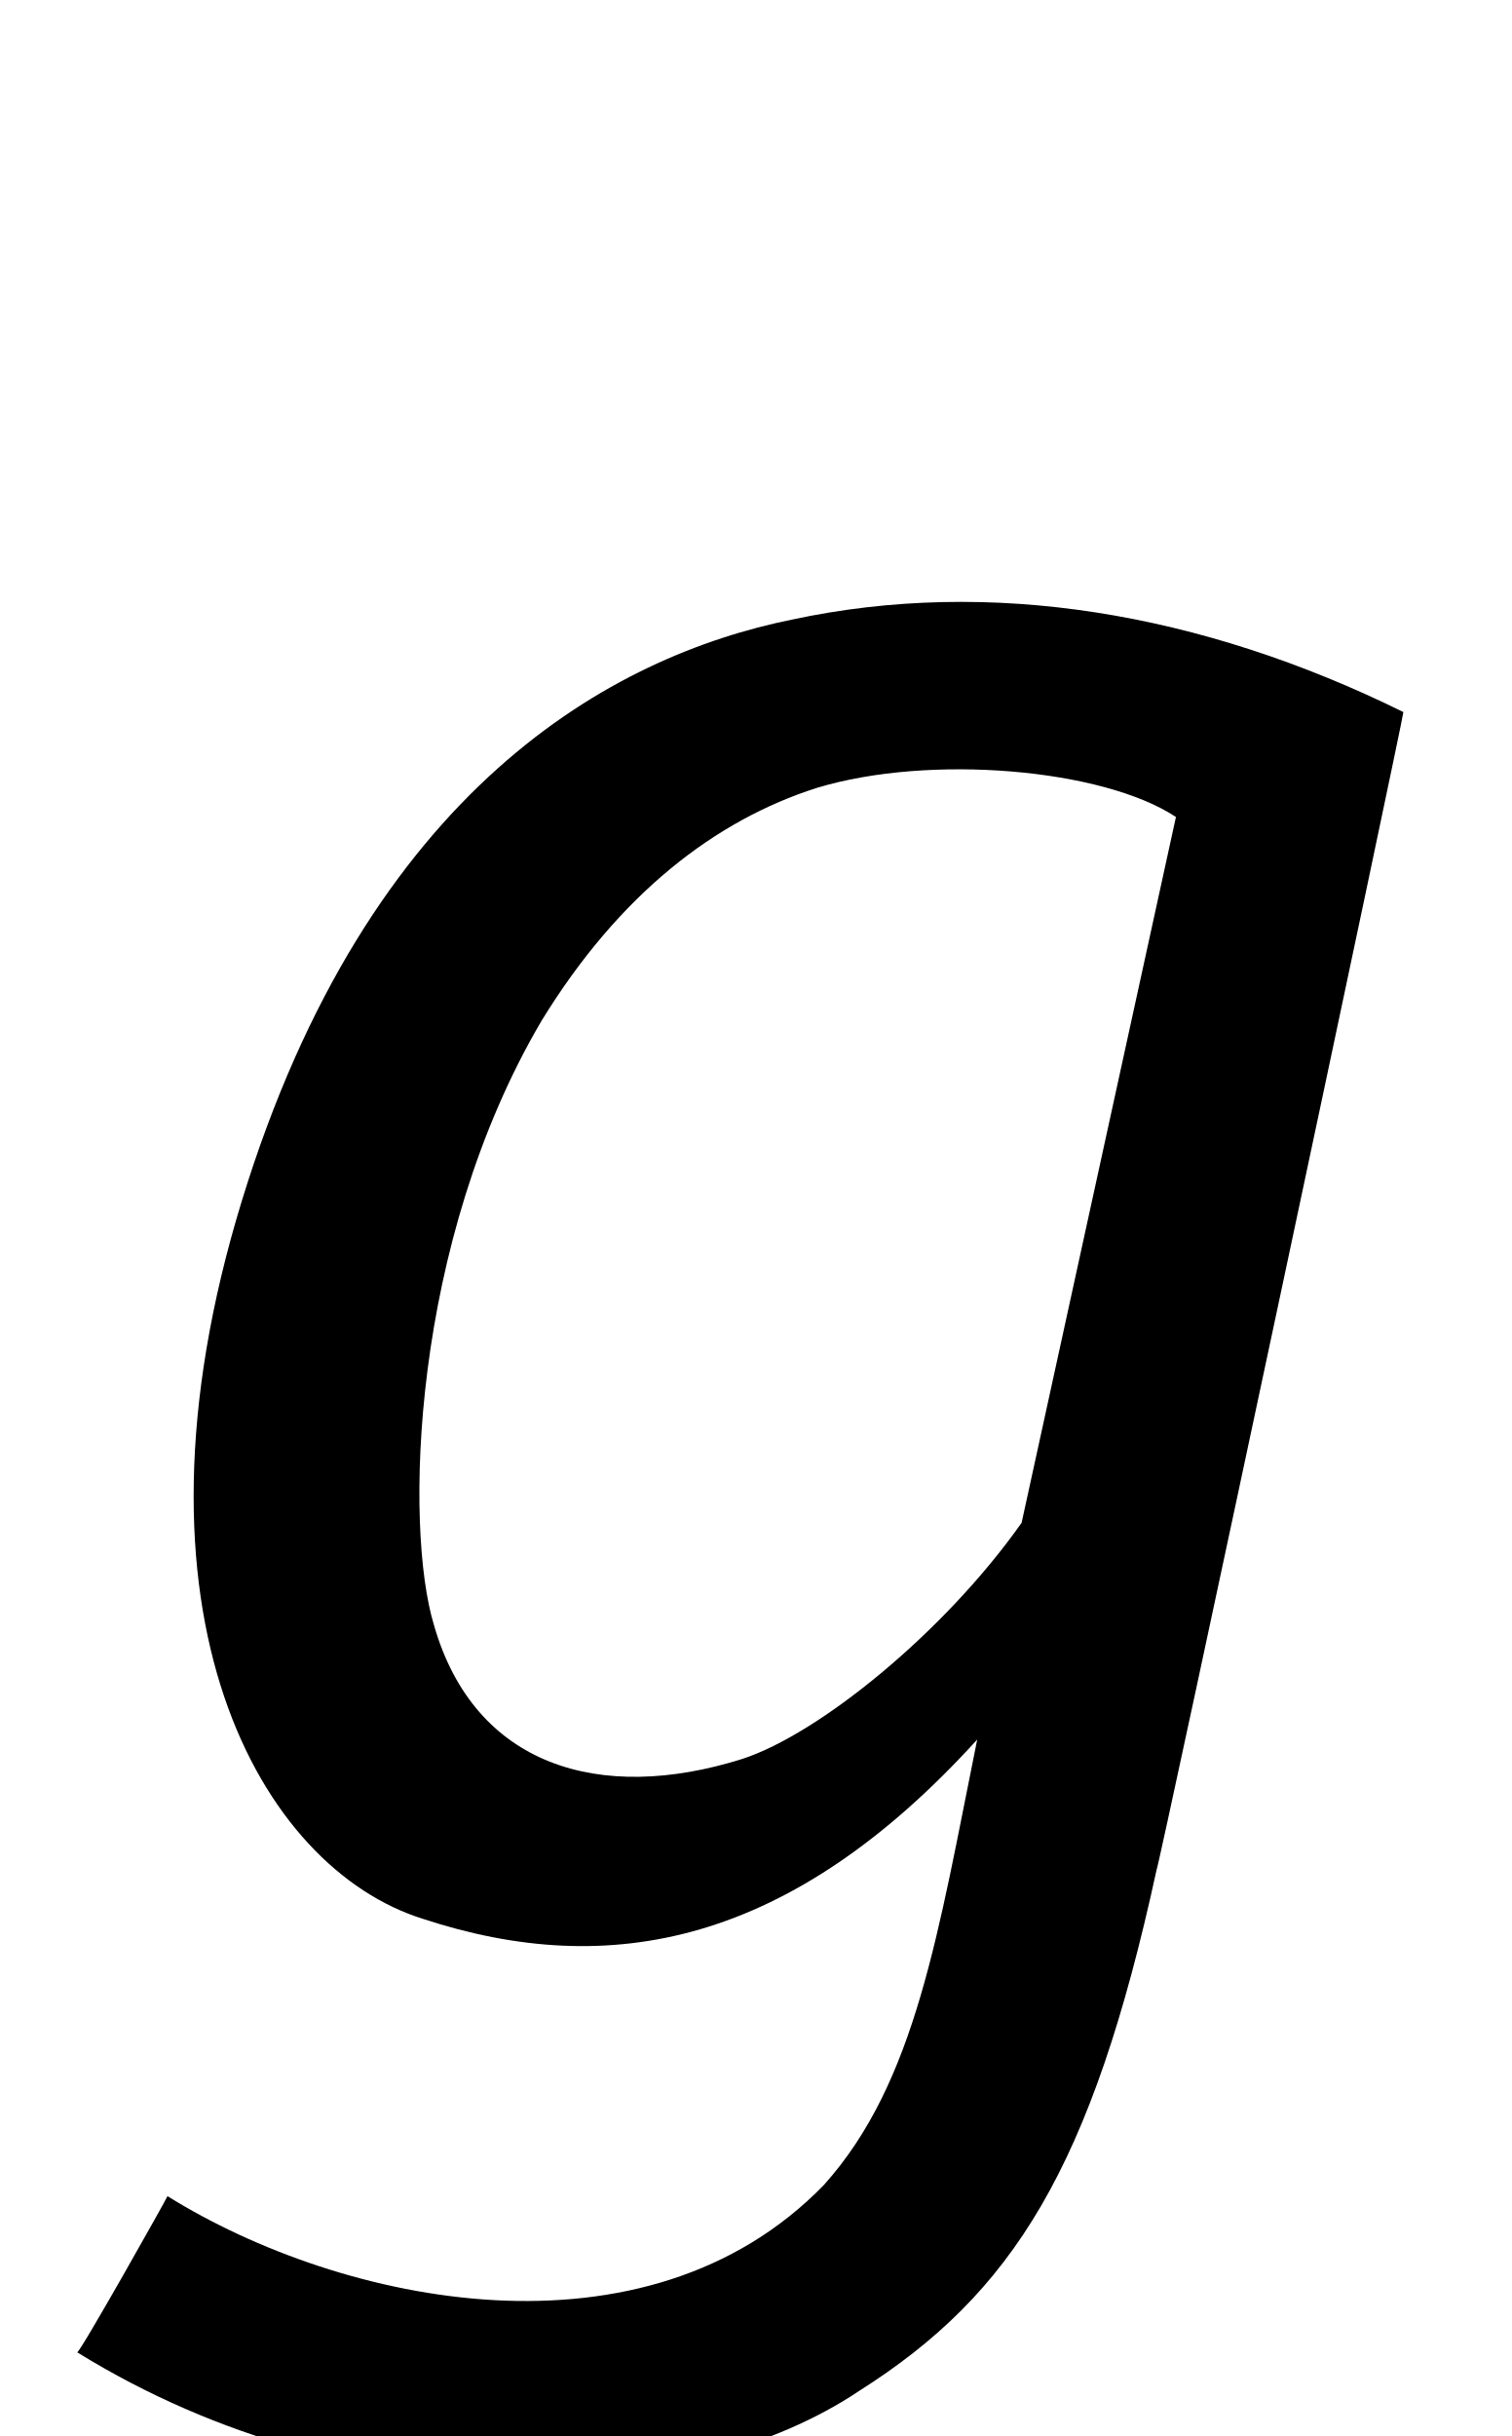
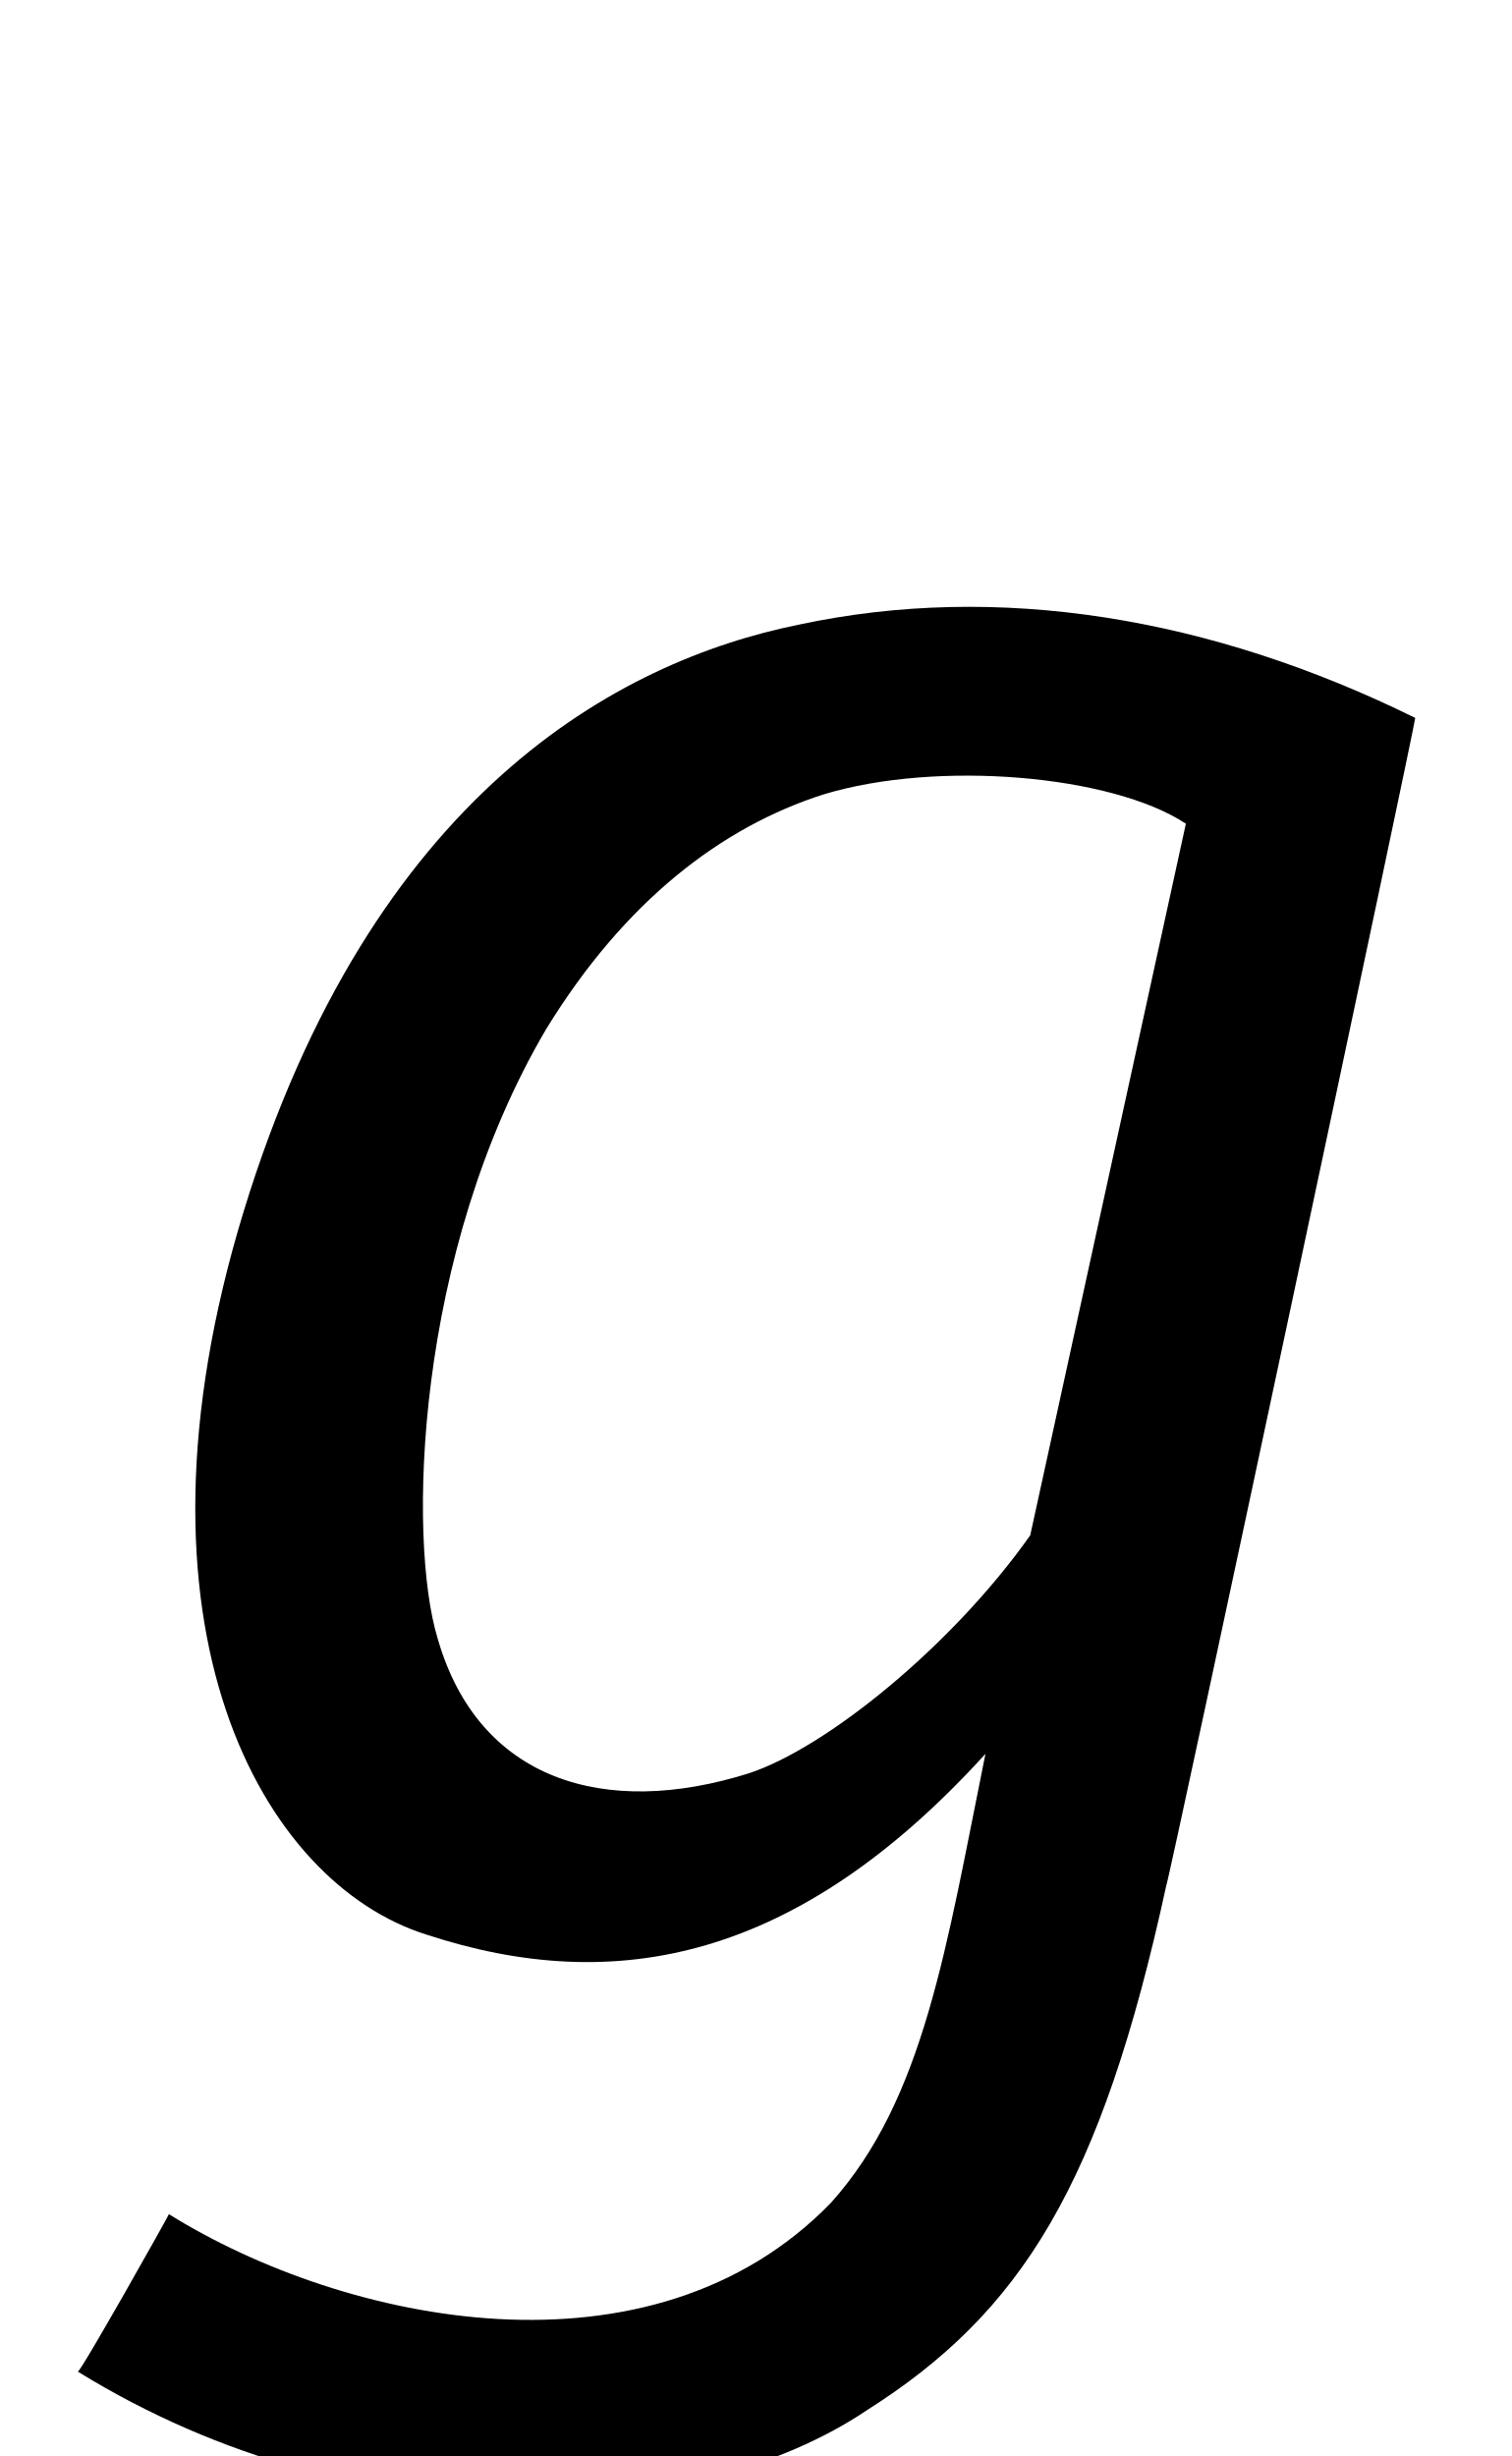
- <svg xmlns="http://www.w3.org/2000/svg" viewBox="0 0 1210 1950">
+ <svg xmlns="http://www.w3.org/2000/svg" viewBox="0 0 1200 1950">
  <path d="M 1123.58,570.00            C 1124.52,571.00 927.45,1497.00 925.95,1497.00              874.09,1735.50 810.91,1836.00 687.72,1914.00              553.74,2004.00 288.47,2023.00 61.78,1883.00              63.72,1884.00 134.03,1759.00 134.09,1758.00              273.98,1845.00 516.92,1896.00 659.69,1749.00              733.68,1666.50 751.16,1546.50 782.39,1392.50              633.15,1556.67 488.57,1585.33 338.52,1536.00              209.05,1495.50 92.01,1293.00 193.55,961.50              295.09,630.00 491.07,525.00 634.00,496.00              792.26,462.00 961.40,490.00 1123.58,570.00 Z            M 941.50,654.00            C 883.07,615.33 744.53,603.33 654.05,630.67              572.80,656.55 495.85,715.59 433.66,817.00              328.82,995.00 323.66,1223.00 347.48,1301.00              379.83,1413.58 479.97,1444.00 594.36,1408.00              655.69,1388.00 755.87,1306.91 817.93,1219.00              817.93,1219.00 941.50,654.00 941.50,654.00 Z" />
</svg>
